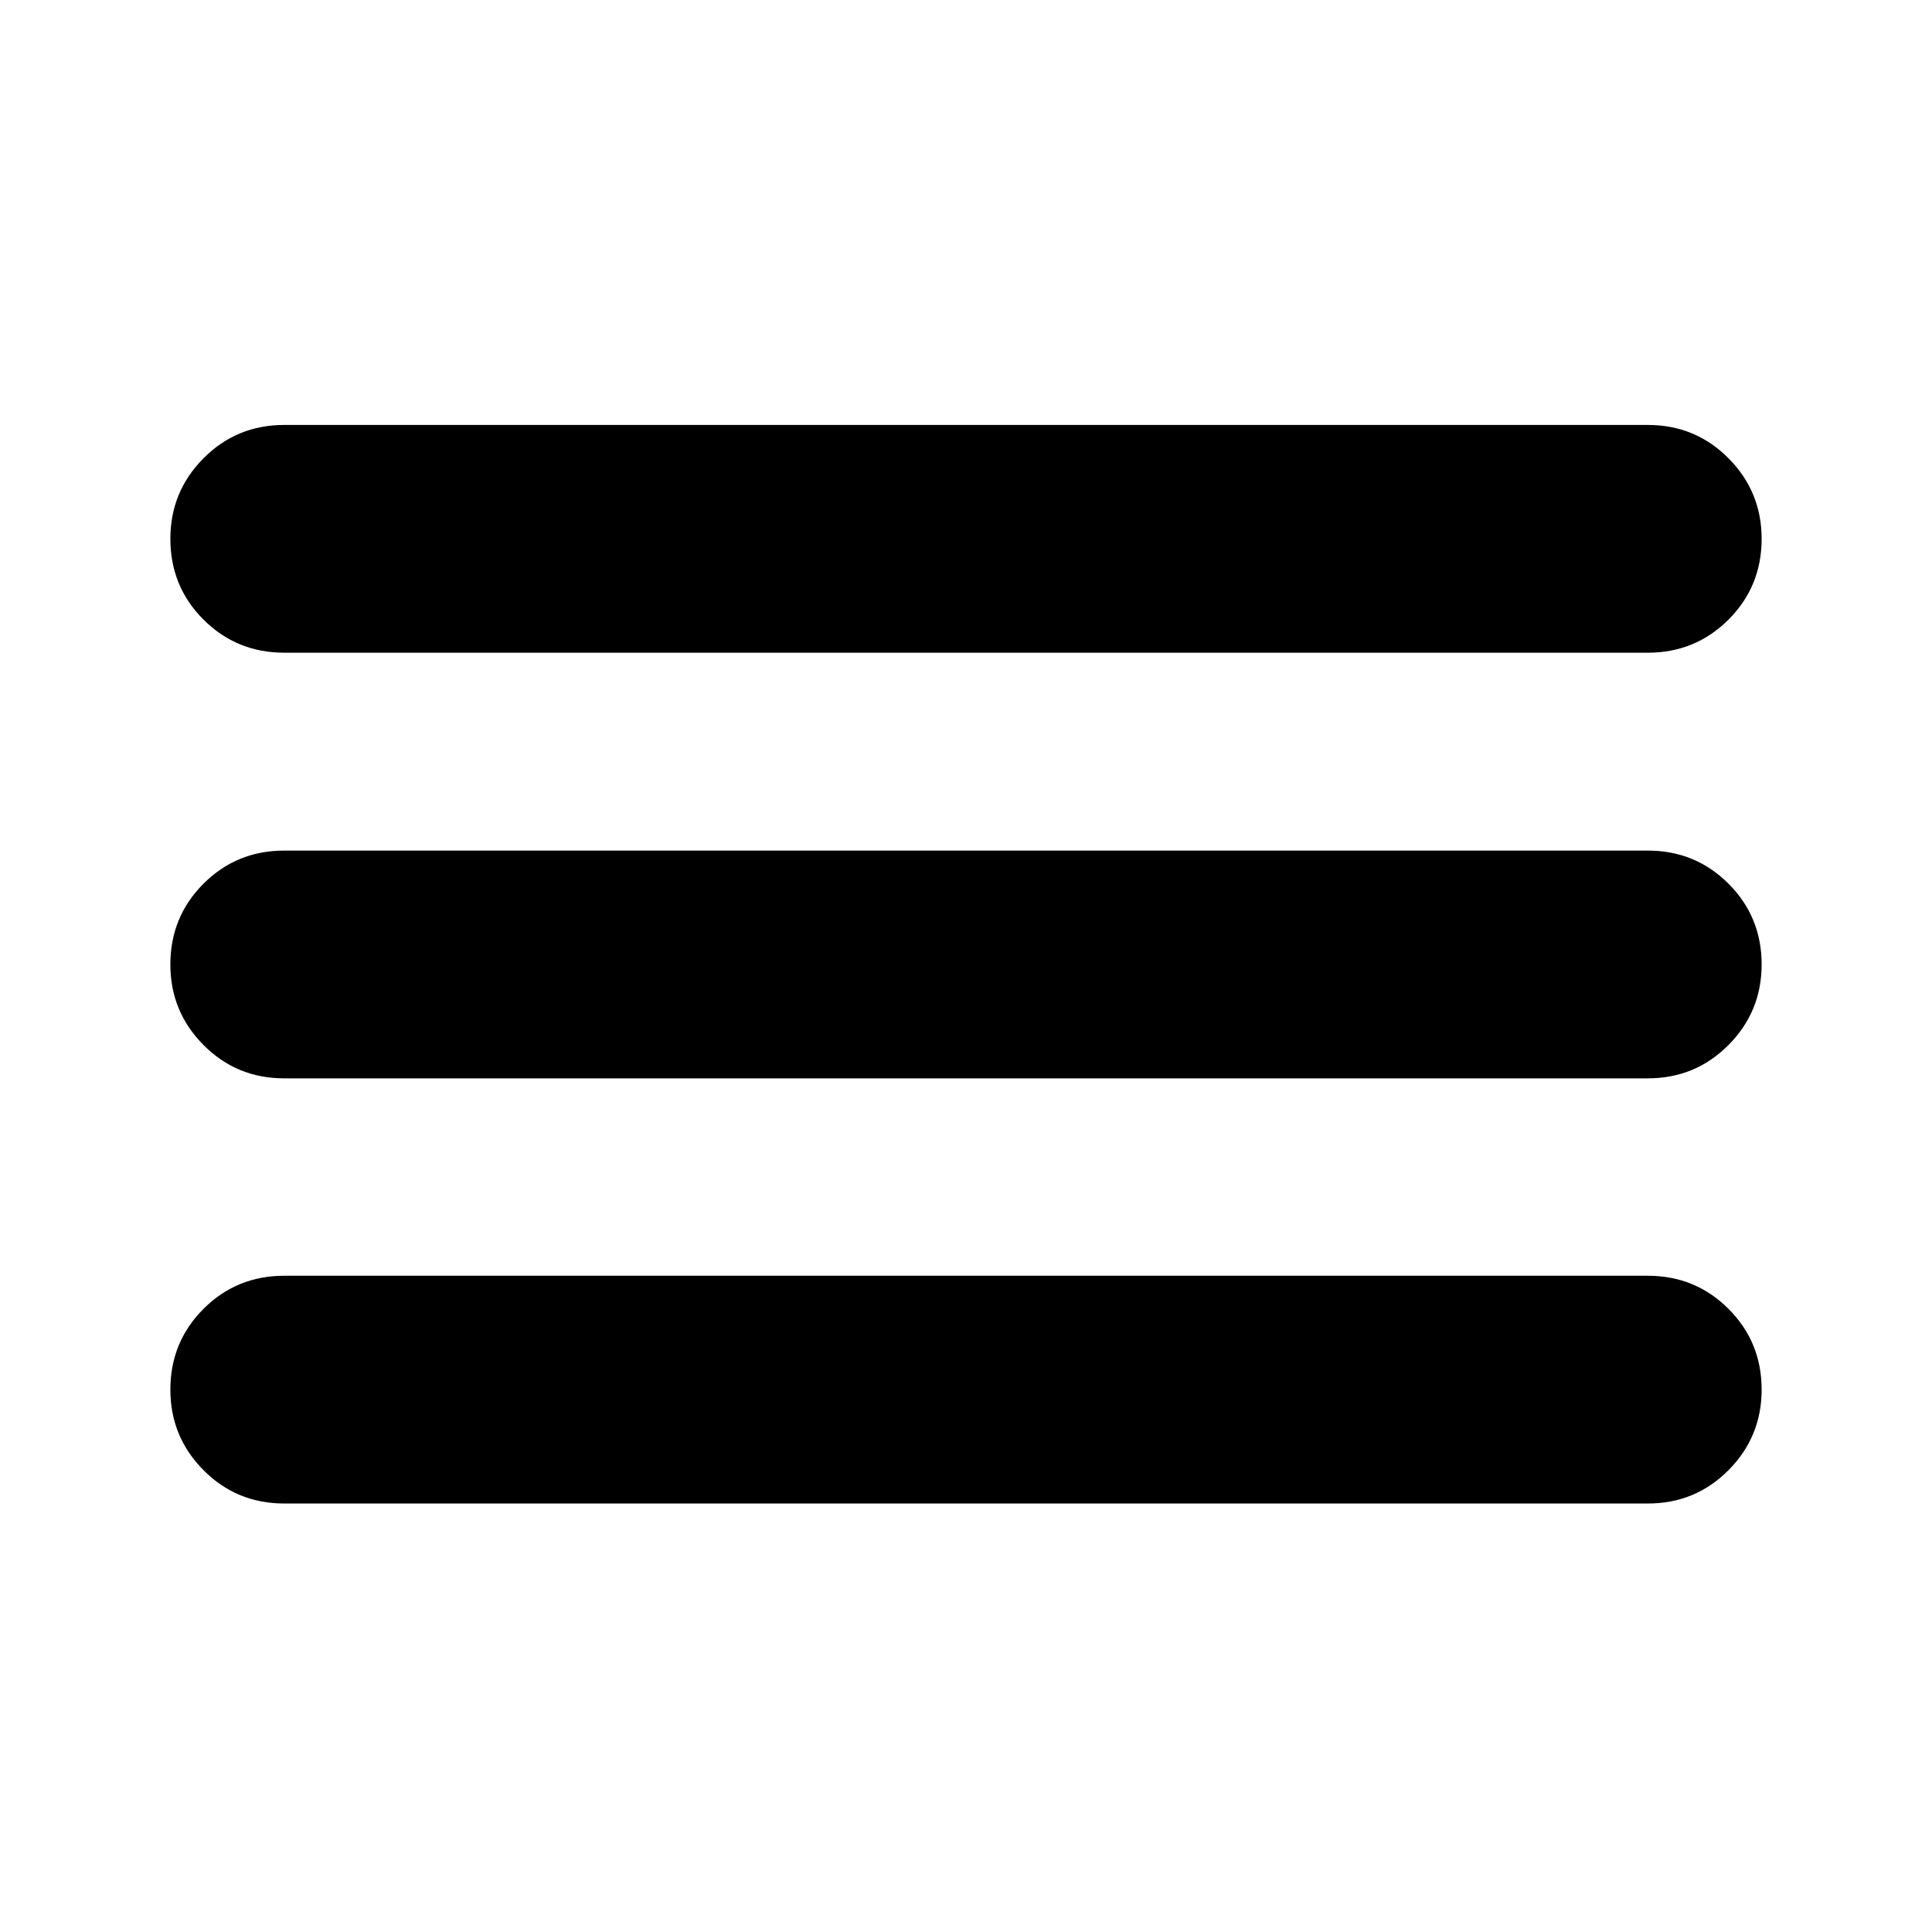
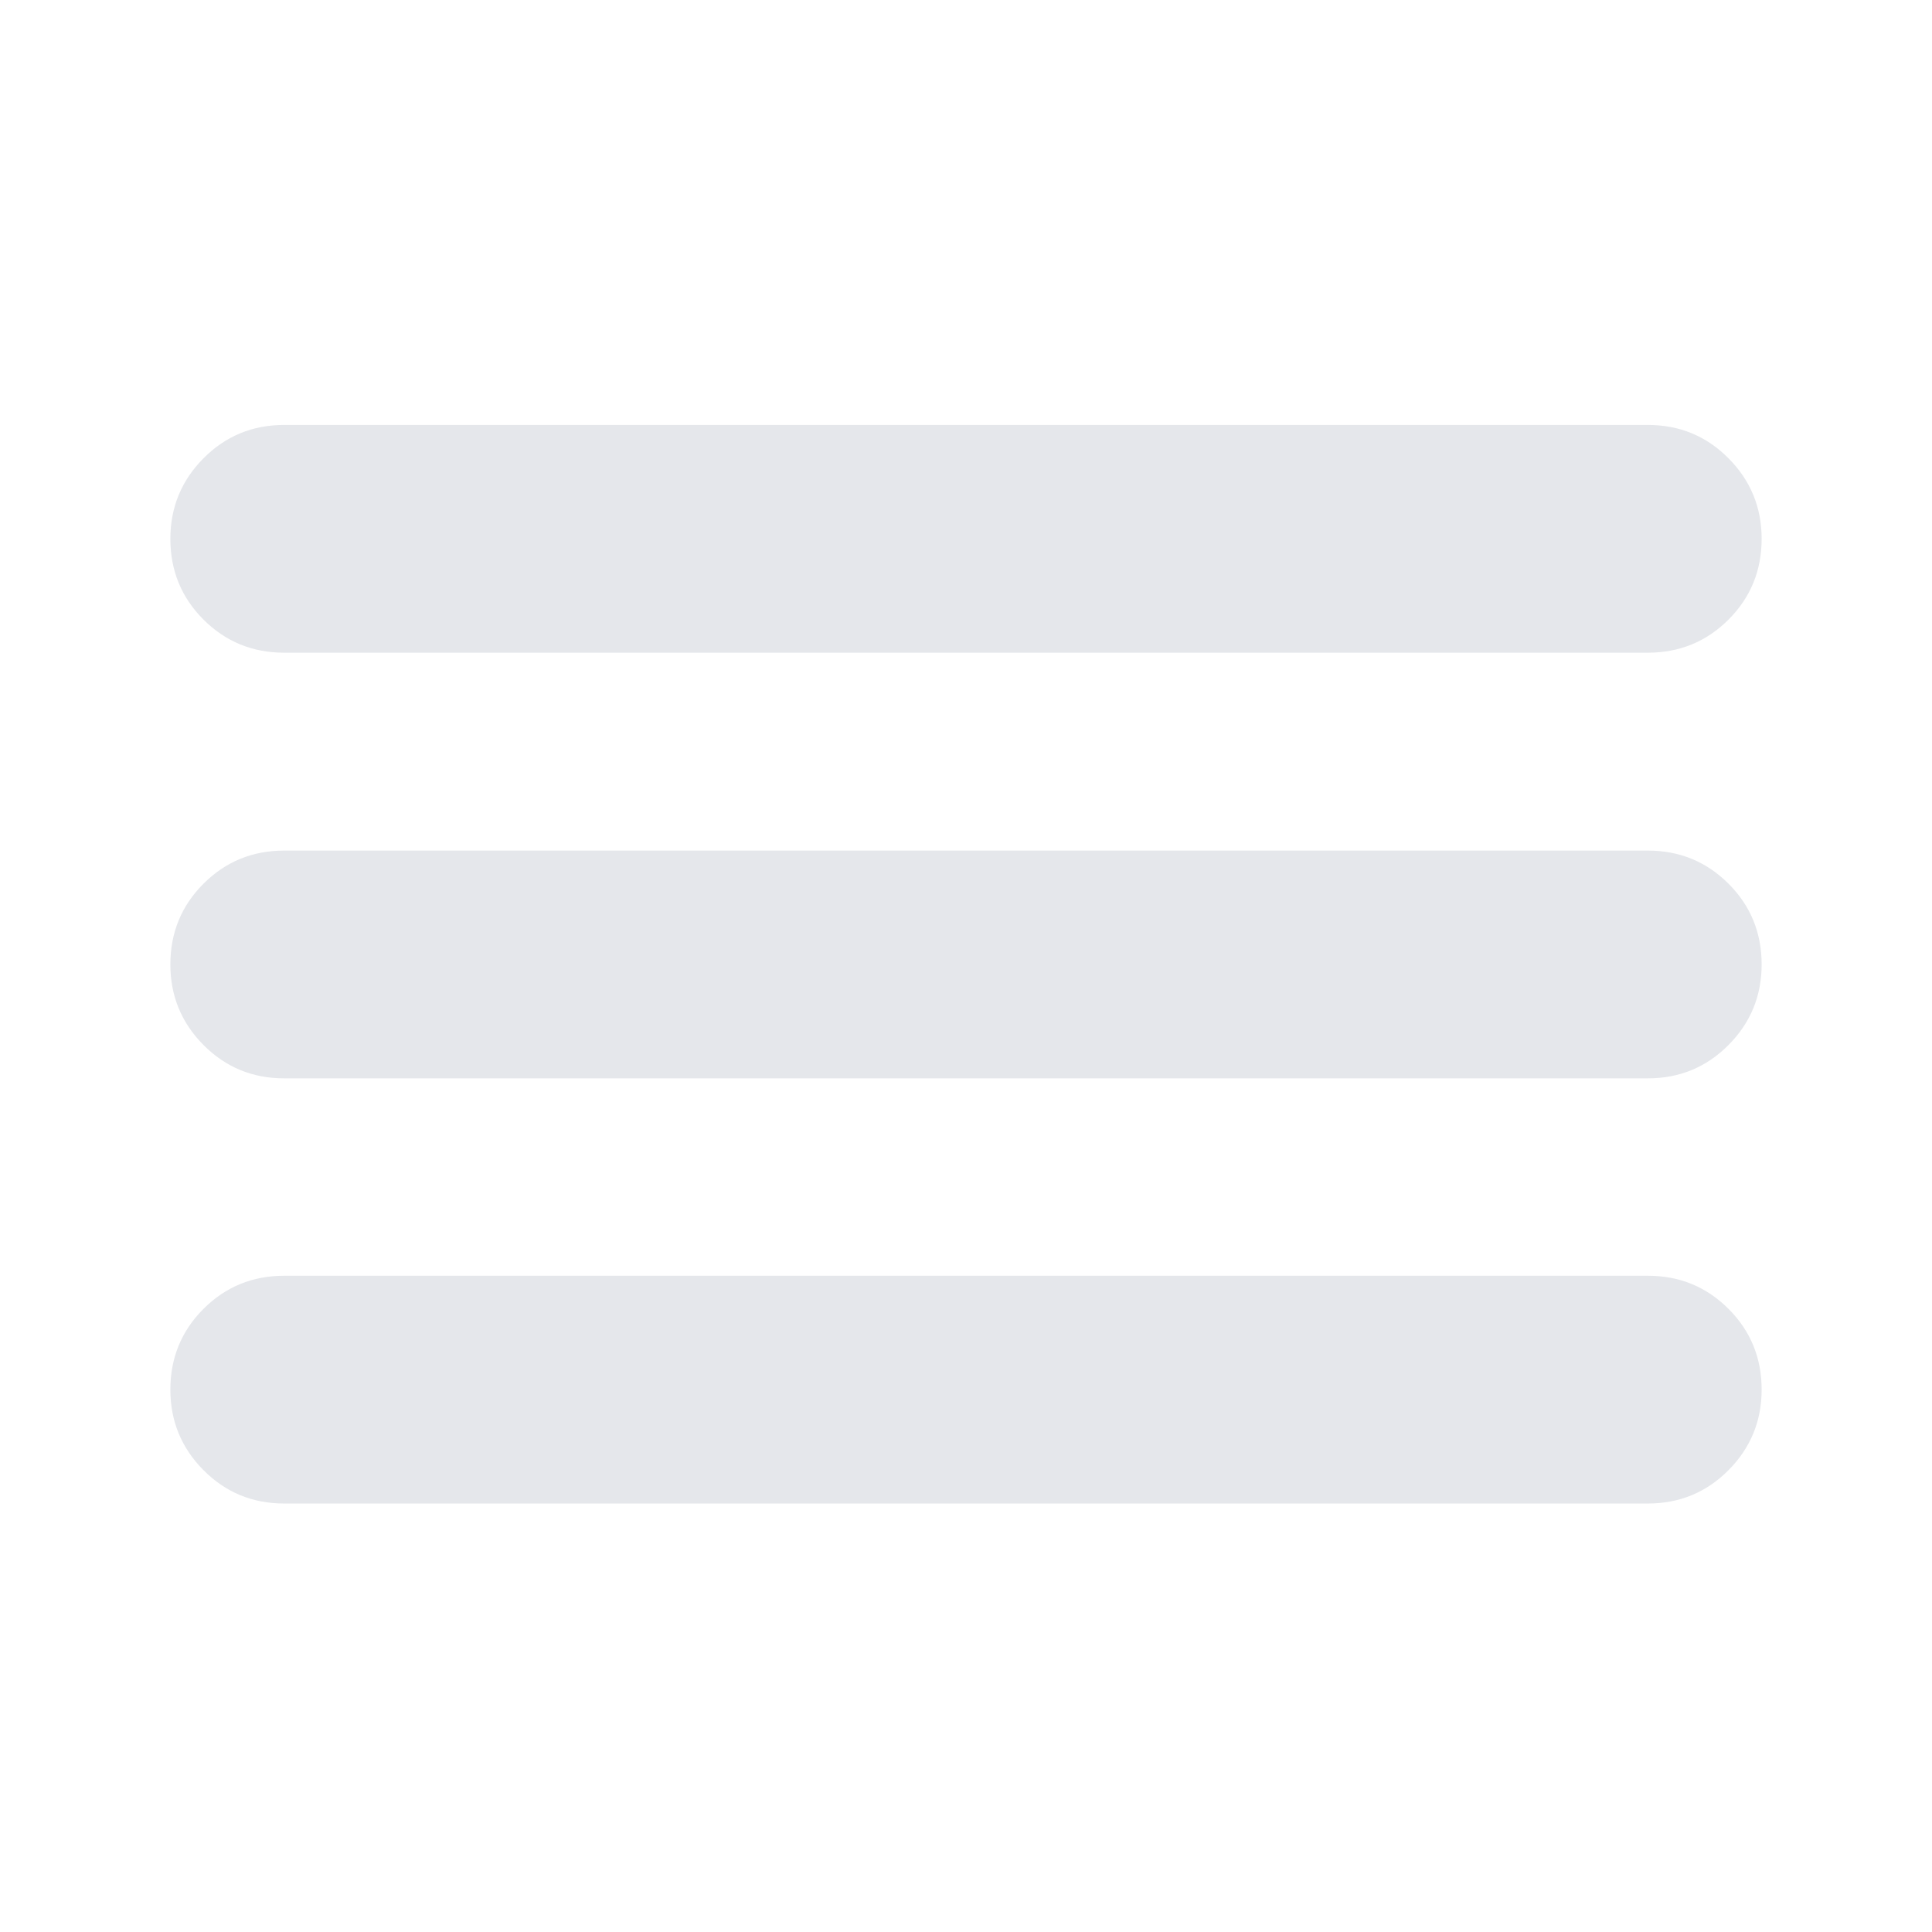
- <svg xmlns="http://www.w3.org/2000/svg" height="24" viewBox="0 -960 960 960" width="24">
+ <svg xmlns="http://www.w3.org/2000/svg" height="24" viewBox="0 -960 960 960" width="24" fill="#e5e7eb">
  <path d="M141.239-212.913q-23.674 0-40.13-16.576-16.457-16.576-16.457-40.011 0-23.674 16.457-40.13 16.456-16.457 40.13-16.457h677.522q23.674 0 40.13 16.457 16.457 16.456 16.457 40.13 0 23.435-16.457 40.011-16.456 16.576-40.13 16.576H141.239Zm0-211.261q-23.674 0-40.13-16.576-16.457-16.576-16.457-40.011 0-23.674 16.457-40.13 16.456-16.457 40.13-16.457h677.522q23.674 0 40.13 16.457 16.457 16.456 16.457 40.13 0 23.435-16.457 40.011-16.456 16.576-40.13 16.576H141.239Zm0-211.5q-23.674 0-40.13-16.456-16.457-16.457-16.457-40.131 0-23.435 16.457-40.011 16.456-16.576 40.13-16.576h677.522q23.674 0 40.13 16.576 16.457 16.576 16.457 40.011 0 23.674-16.457 40.131-16.456 16.456-40.13 16.456H141.239Z" />
</svg>
